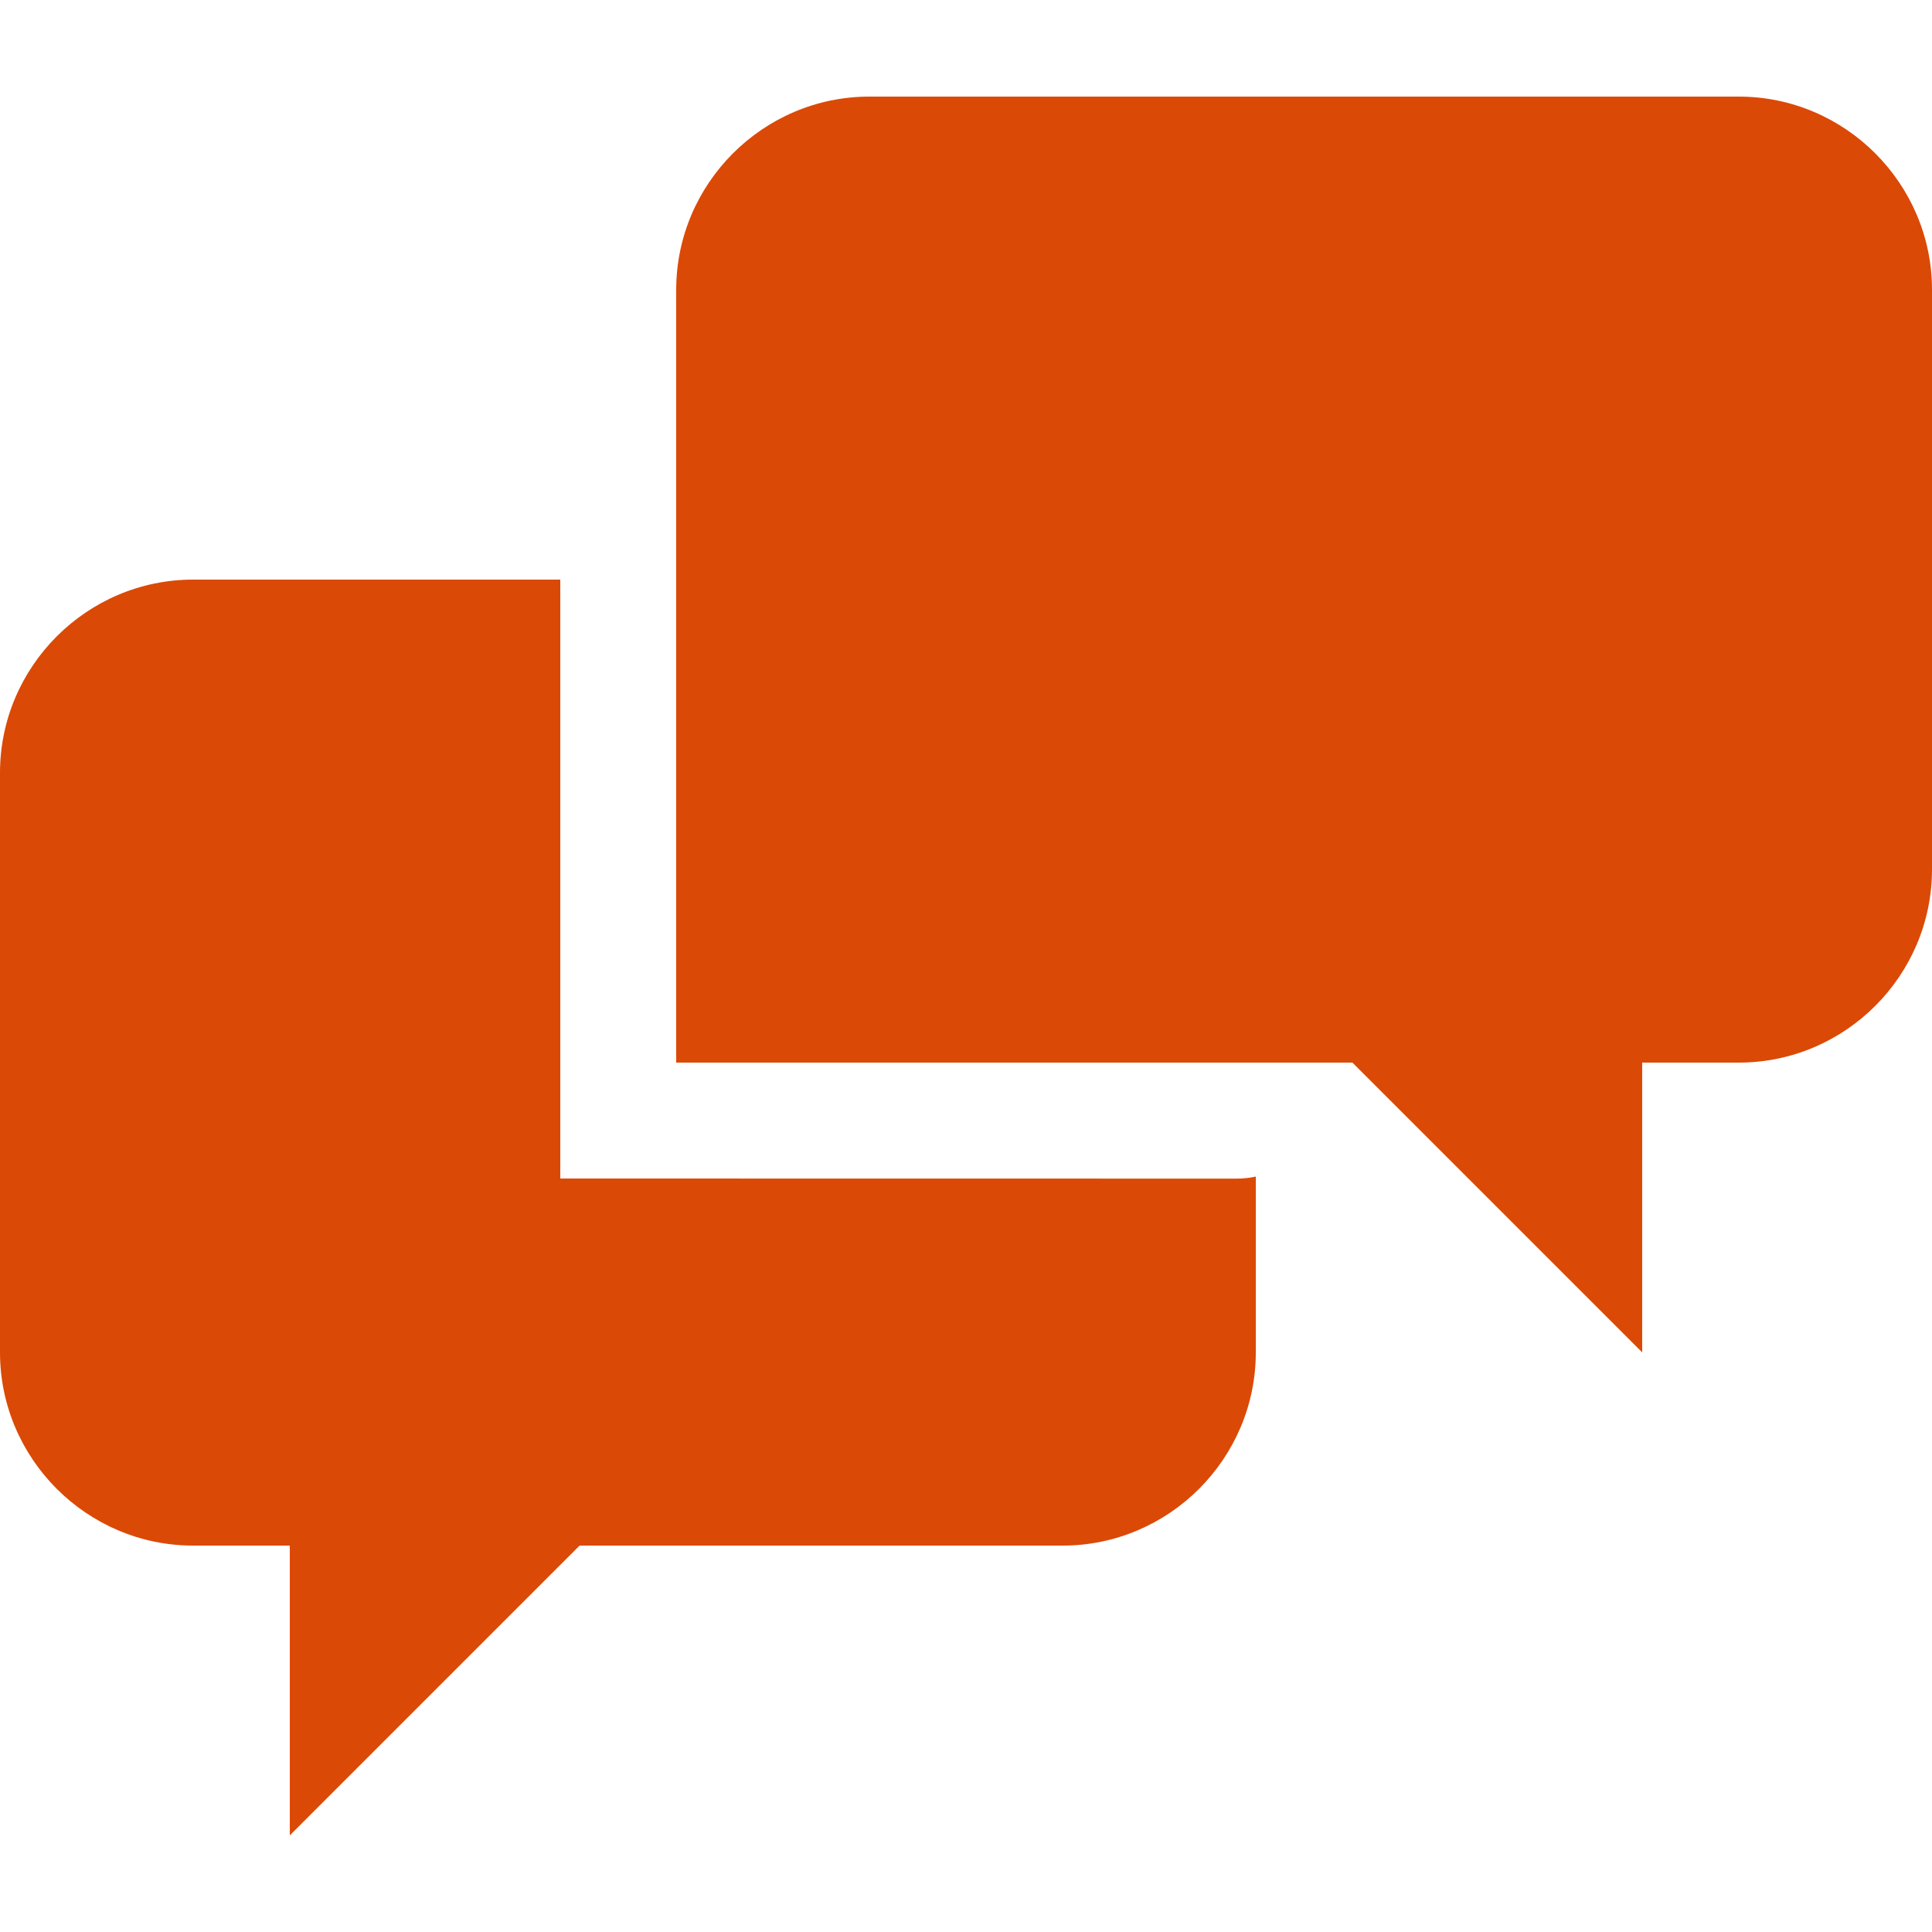
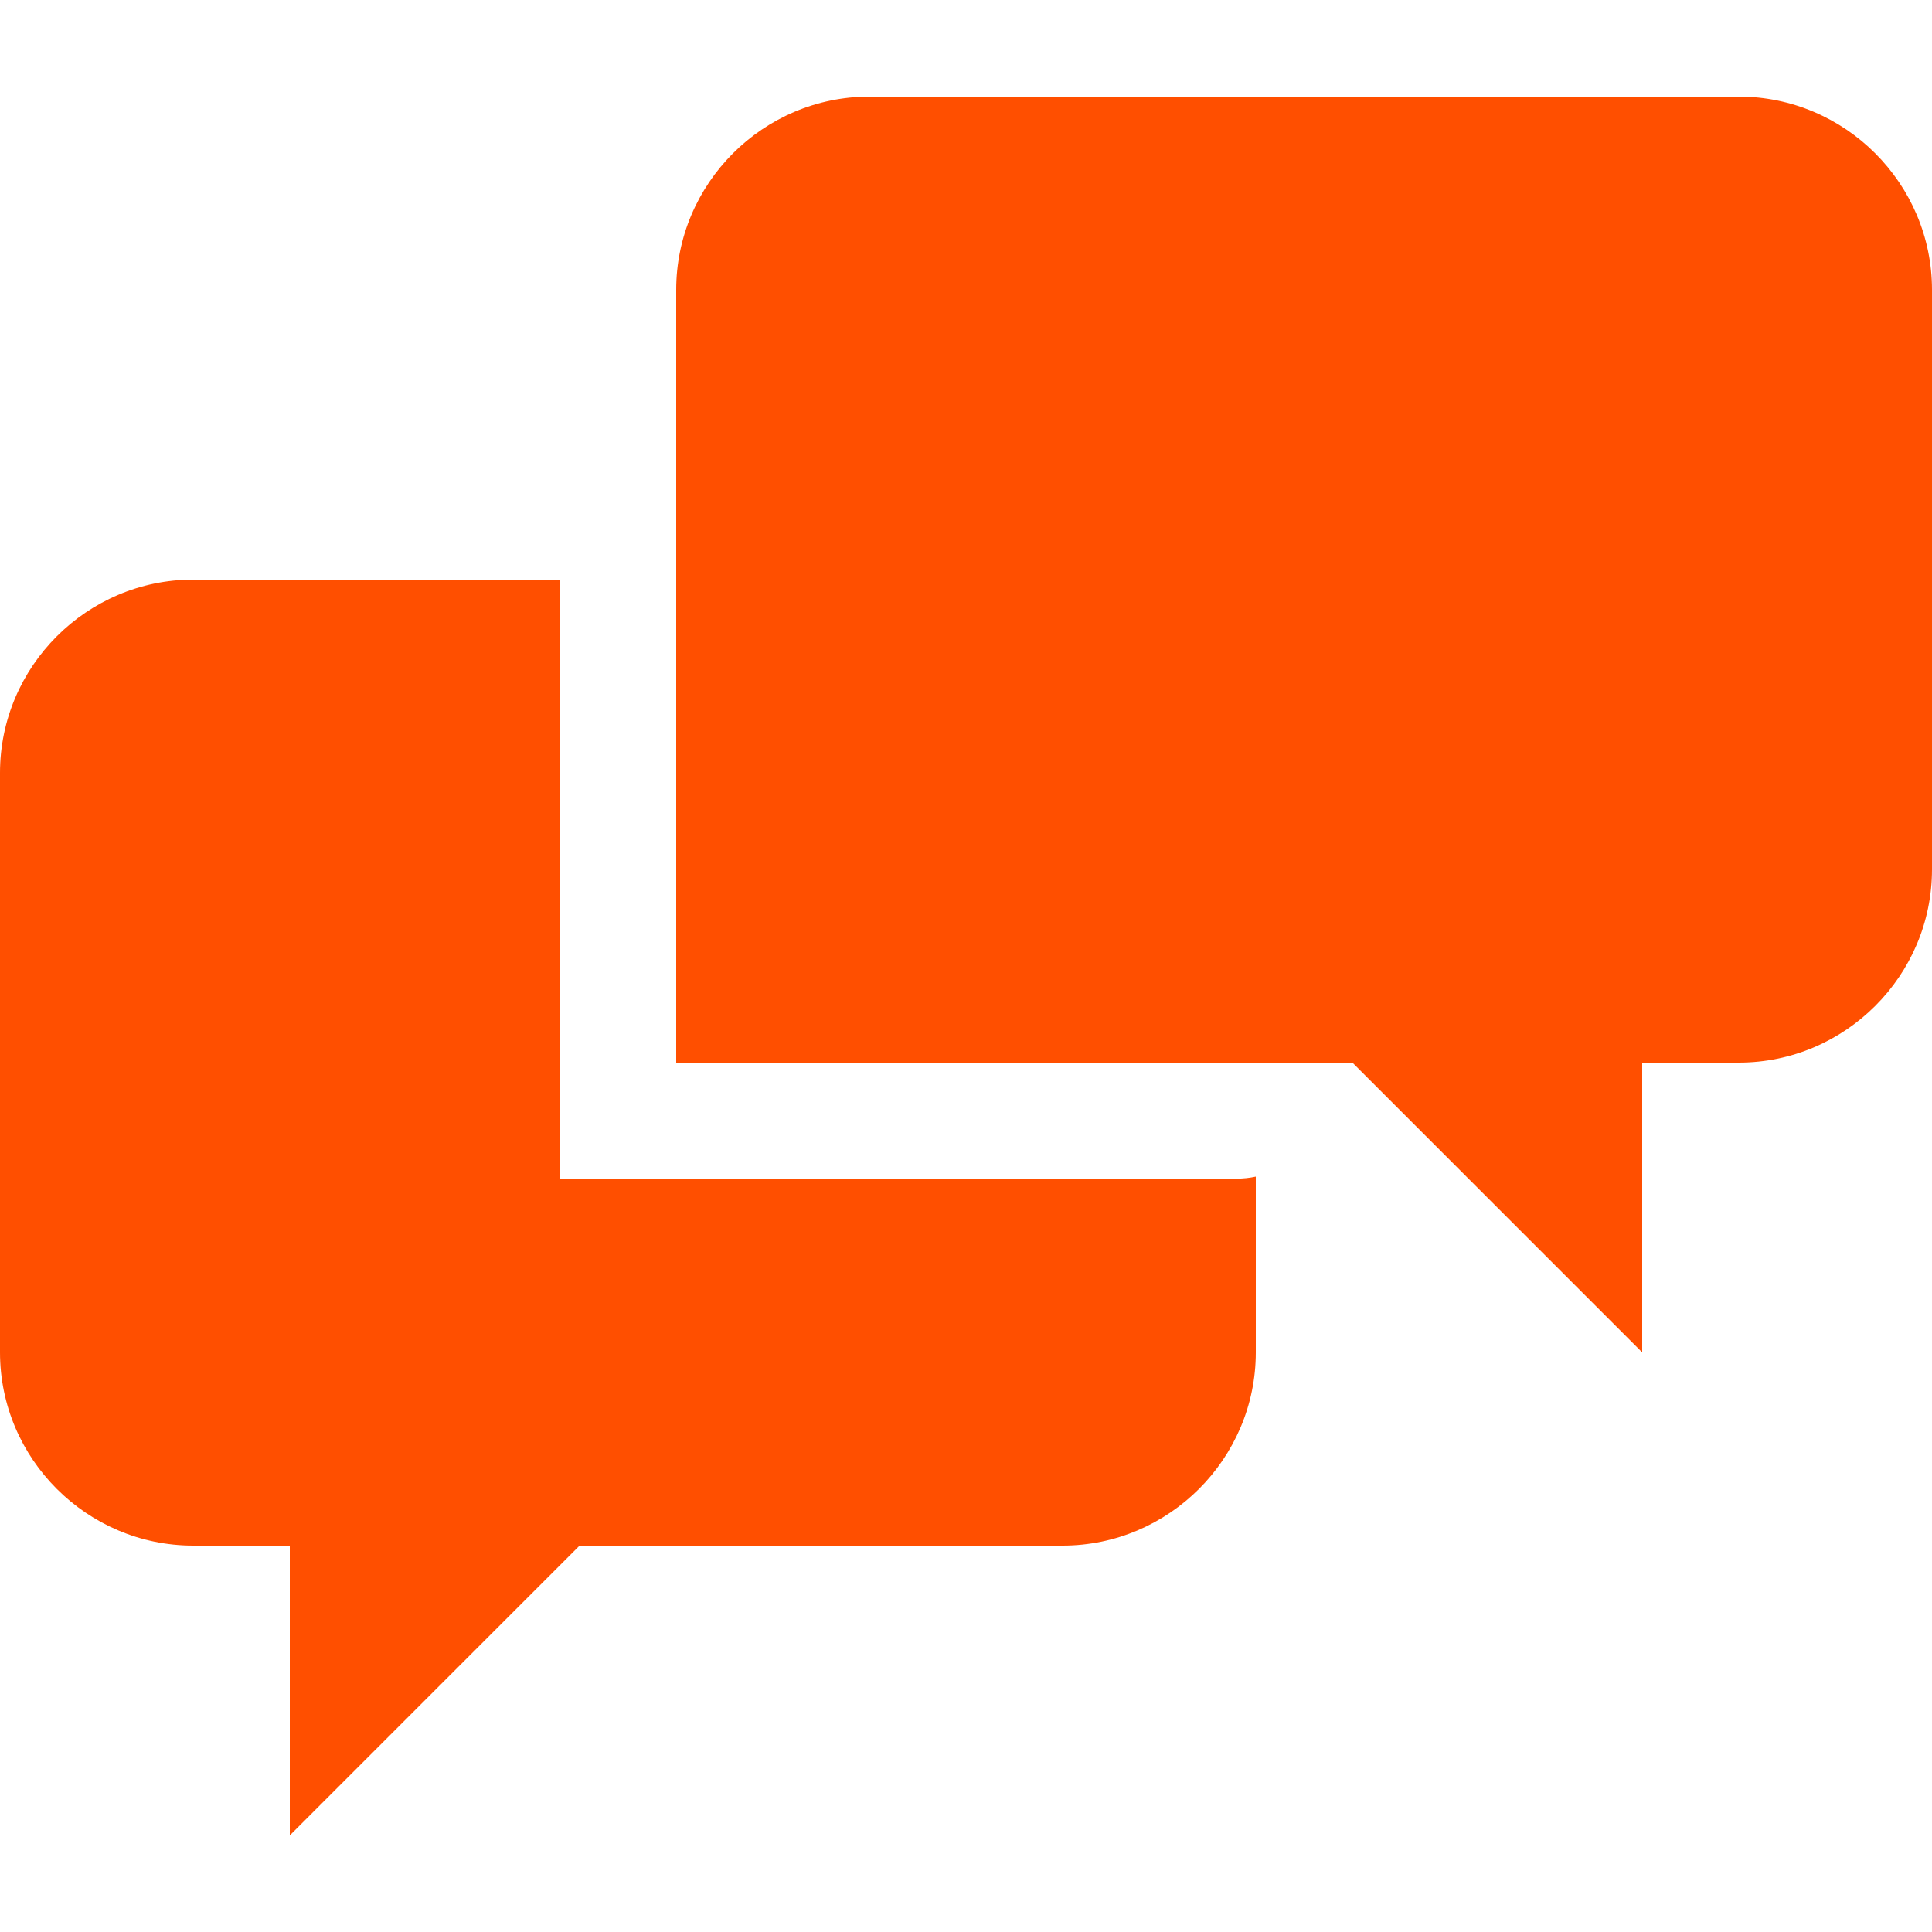
<svg xmlns="http://www.w3.org/2000/svg" aria-hidden="true" version="1.1" width="20" height="20" viewBox="0 0 20 20" style="position: absolute; overflow: hidden;">
-   <path fill="#db4906" d="M5.8 12.2v-6.2h-3.8c-1.1 0-2 0.9-2 2v6c0 1.1 0.9 2 2 2h1v3l3-3h5c1.1 0 2-0.9 2-2v-1.82c-0.064 0.014-0.132 0.021-0.2 0.021l-7-0.001zM18 1h-9c-1.1 0-2 0.9-2 2v8h7l3 3v-3h1c1.1 0 2-0.899 2-2v-6c0-1.1-0.9-2-2-2z" />
+   <path fill="#ff4f00" d="M5.8 12.2v-6.2h-3.8c-1.1 0-2 0.9-2 2v6c0 1.1 0.9 2 2 2h1v3l3-3h5c1.1 0 2-0.9 2-2v-1.82c-0.064 0.014-0.132 0.021-0.2 0.021l-7-0.001zM18 1h-9c-1.1 0-2 0.9-2 2v8h7l3 3v-3h1c1.1 0 2-0.899 2-2v-6c0-1.1-0.9-2-2-2z" />
</svg>
